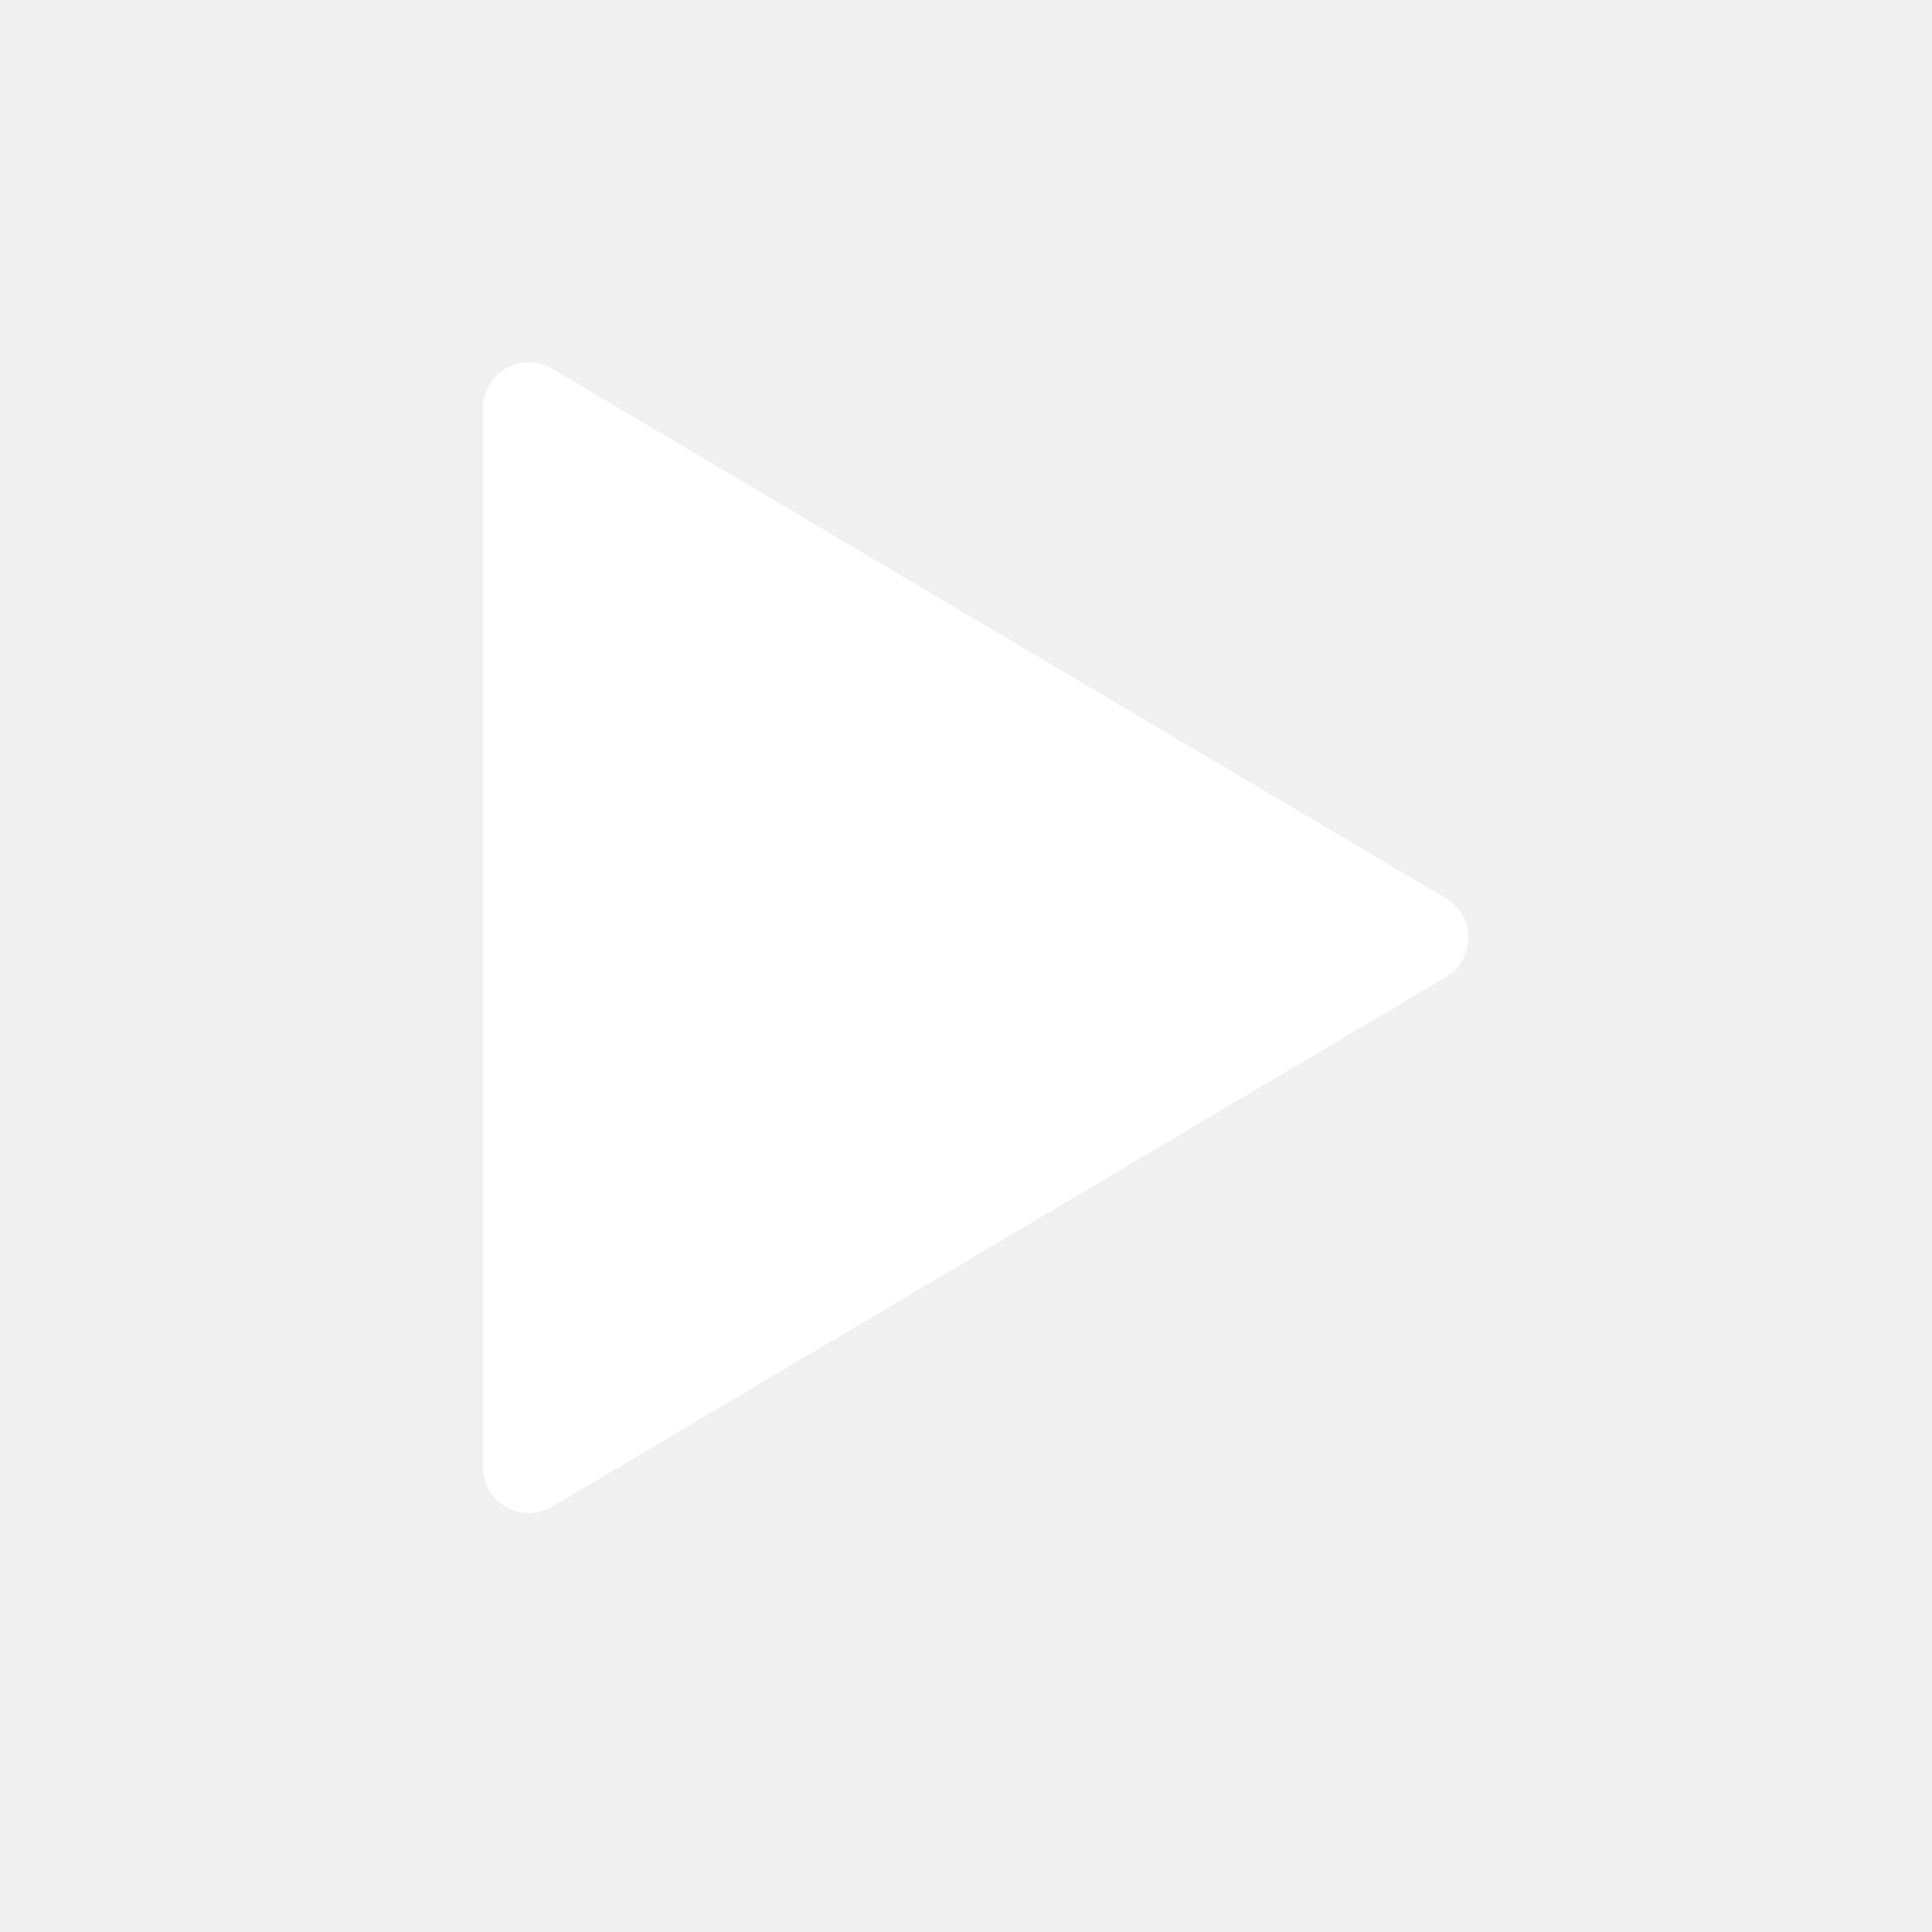
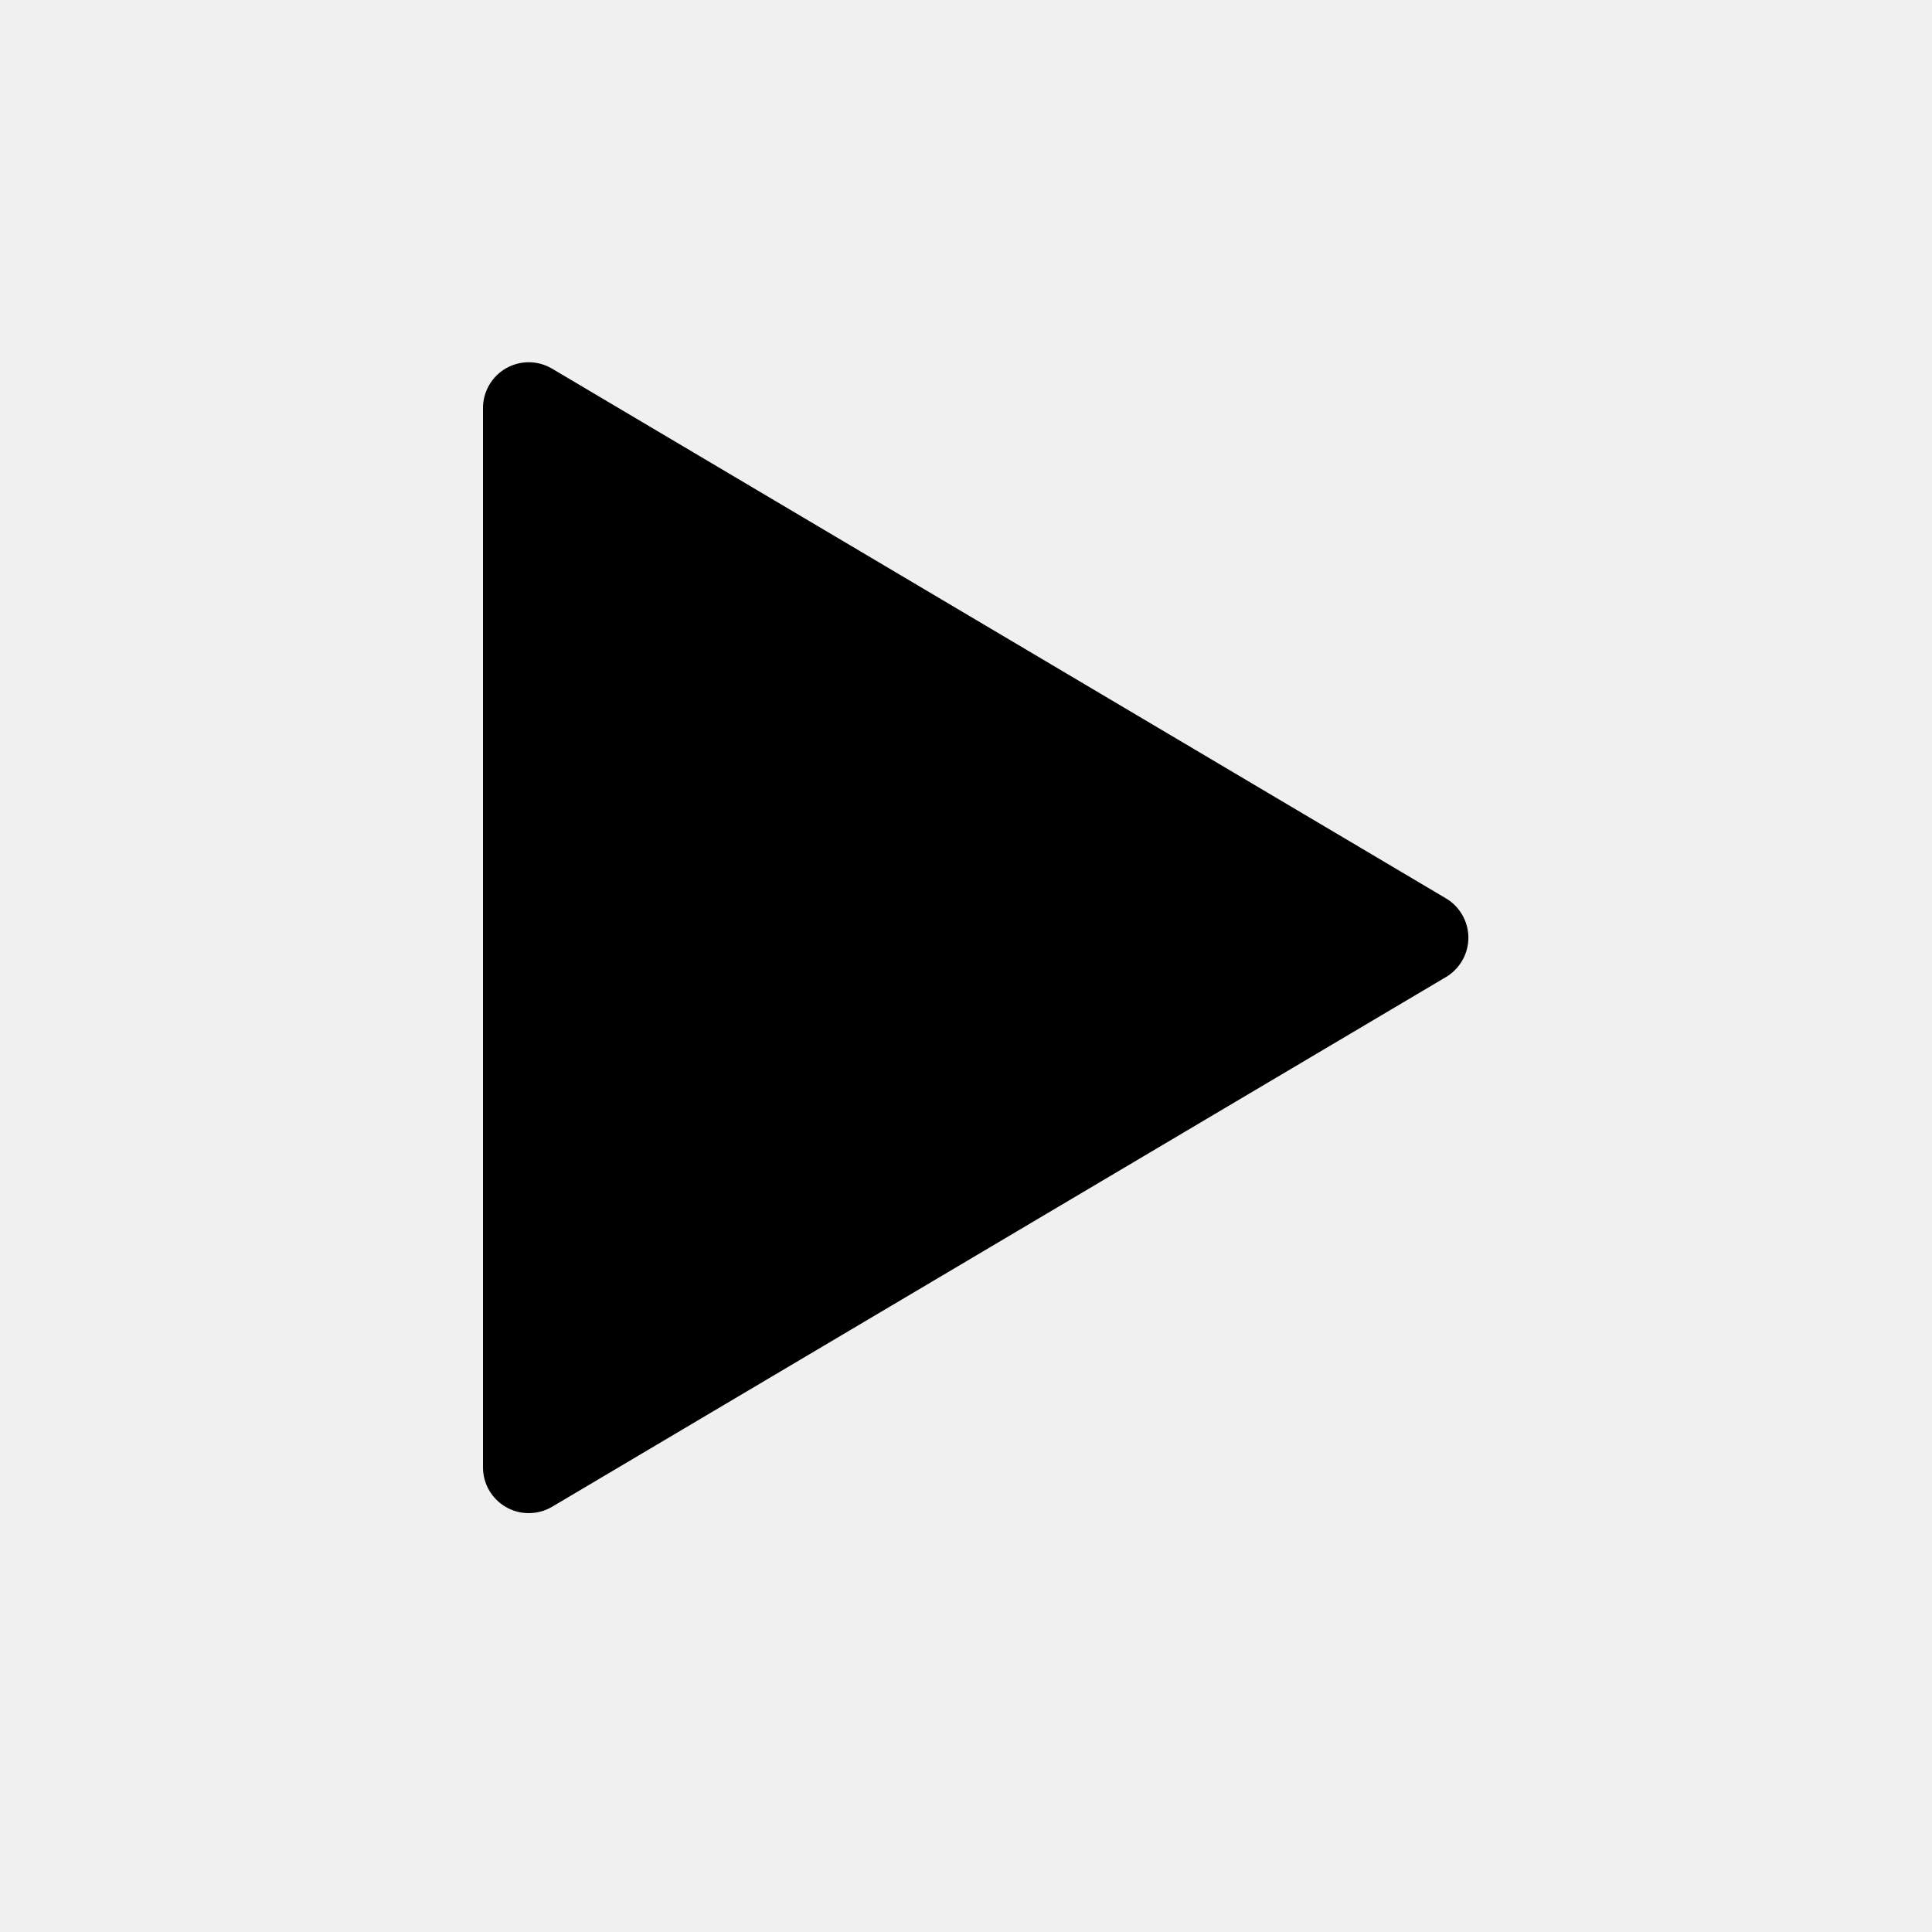
<svg xmlns="http://www.w3.org/2000/svg" width="32" height="32" viewBox="0 0 32 32" fill="none">
-   <path d="M9.144 6.106C9.029 6.038 8.898 6.001 8.764 6C8.631 5.999 8.499 6.033 8.383 6.099C8.267 6.165 8.17 6.261 8.103 6.377C8.035 6.493 8 6.624 8 6.758V24.305C8 24.439 8.035 24.57 8.103 24.686C8.17 24.801 8.267 24.897 8.383 24.963C8.499 25.029 8.631 25.064 8.764 25.062C8.898 25.061 9.029 25.025 9.144 24.957L23.95 16.183C24.063 16.116 24.156 16.02 24.221 15.906C24.287 15.792 24.321 15.663 24.321 15.531C24.321 15.4 24.287 15.271 24.221 15.156C24.156 15.042 24.063 14.947 23.95 14.88L9.144 6.106Z" fill="white" />
+   <path d="M9.144 6.106C9.029 6.038 8.898 6.001 8.764 6C8.631 5.999 8.499 6.033 8.383 6.099C8.267 6.165 8.17 6.261 8.103 6.377C8.035 6.493 8 6.624 8 6.758V24.305C8 24.439 8.035 24.57 8.103 24.686C8.17 24.801 8.267 24.897 8.383 24.963C8.499 25.029 8.631 25.064 8.764 25.062C8.898 25.061 9.029 25.025 9.144 24.957L23.95 16.183C24.063 16.116 24.156 16.02 24.221 15.906C24.287 15.792 24.321 15.663 24.321 15.531C24.321 15.4 24.287 15.271 24.221 15.156C24.156 15.042 24.063 14.947 23.95 14.88L9.144 6.106Z" fill="currentColor" />
</svg>
